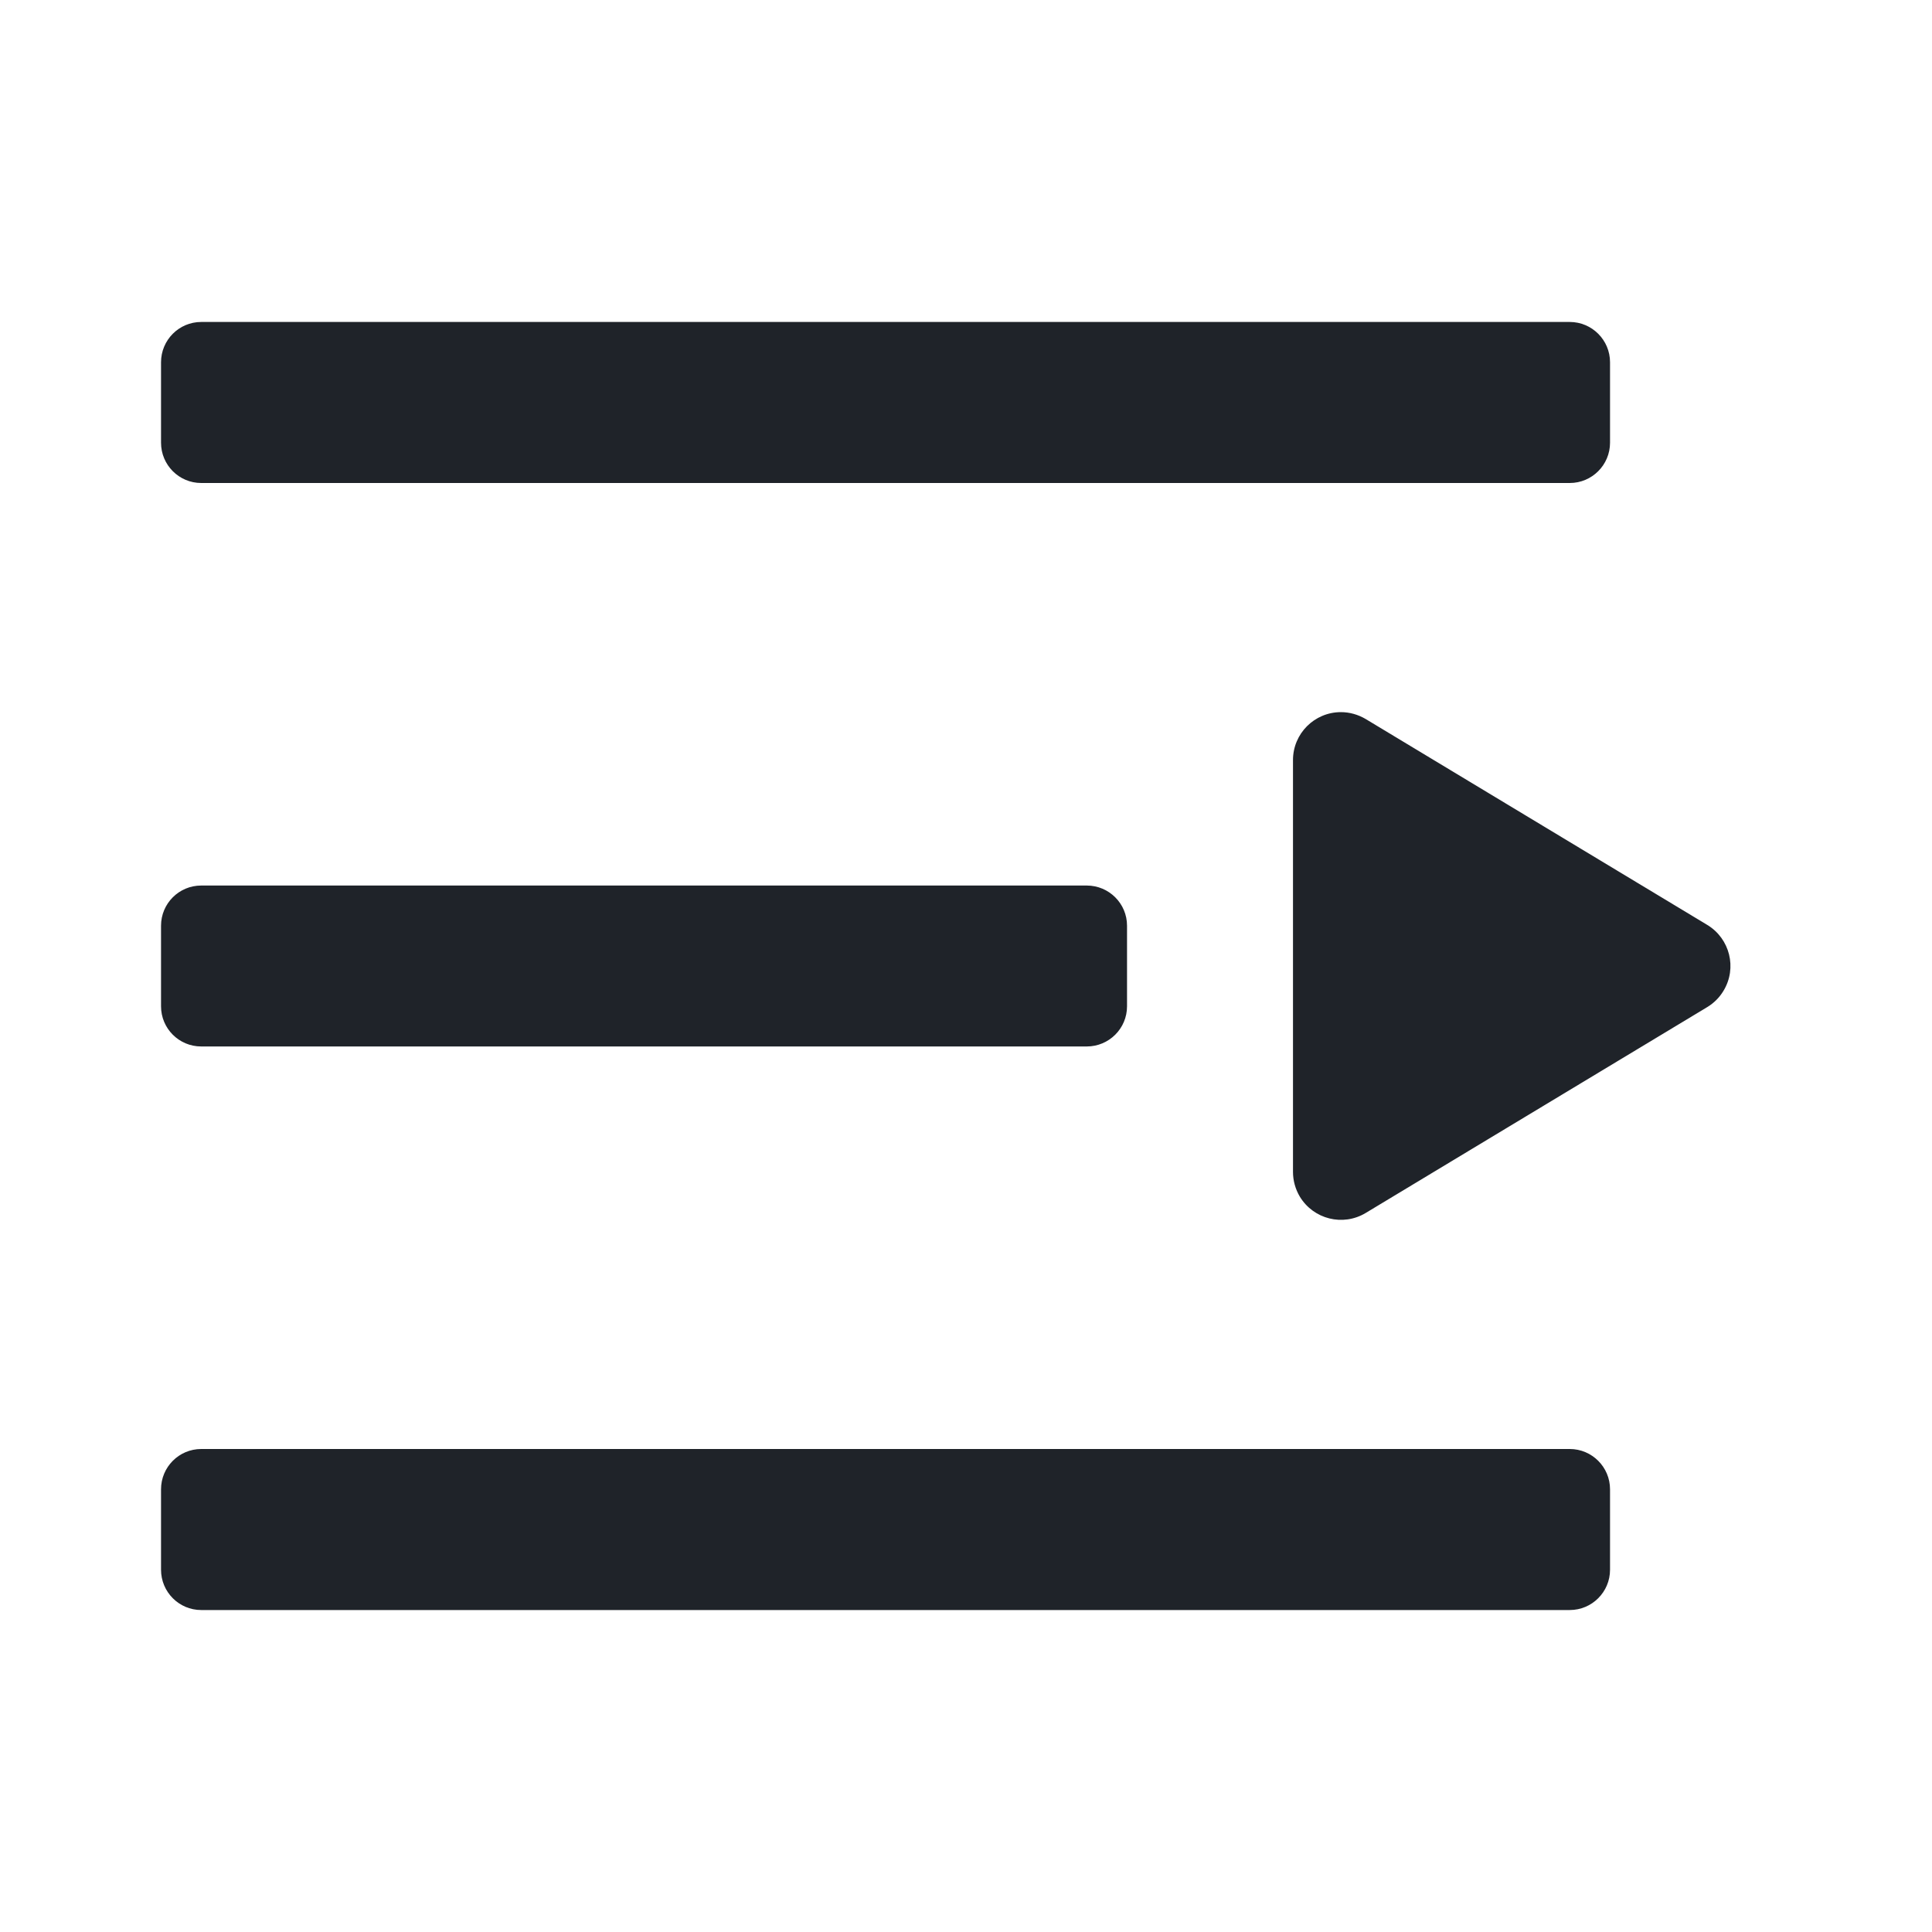
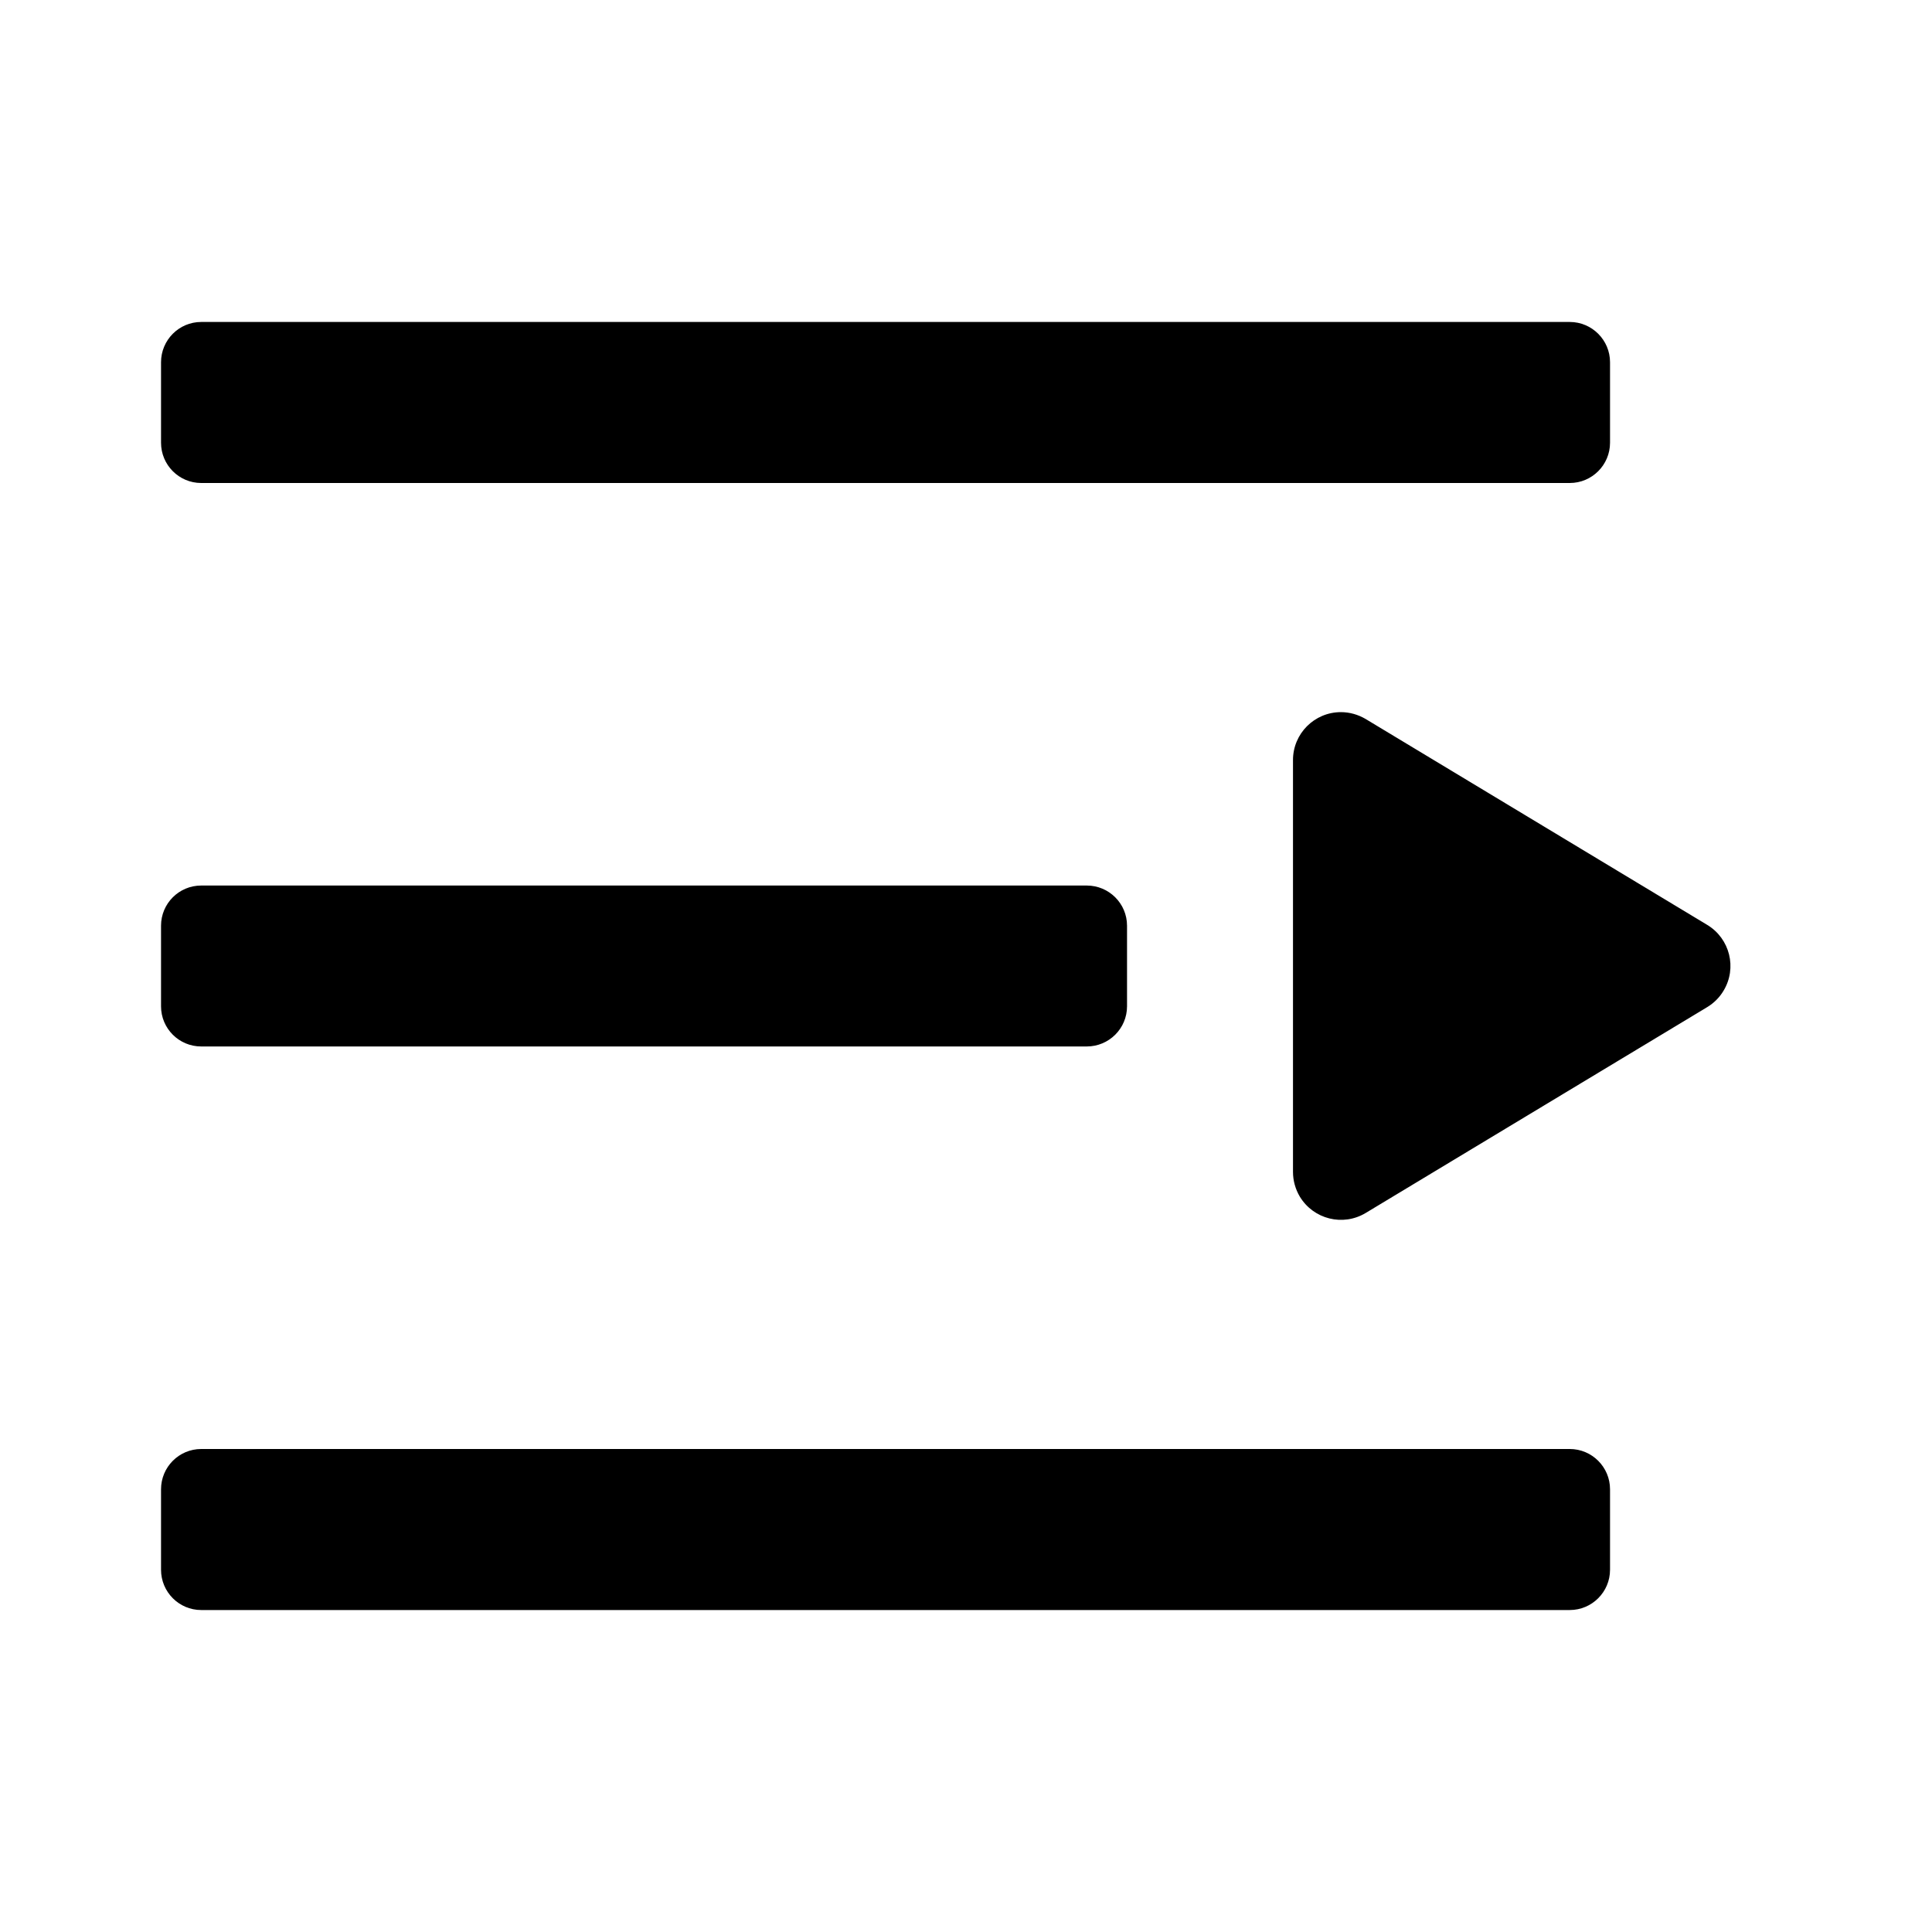
<svg xmlns="http://www.w3.org/2000/svg" width="20" height="20" viewBox="0 0 20 20" fill="none">
-   <path d="M2.083 3.333H16.25C16.48 3.333 16.667 3.52 16.667 3.75V4.583C16.667 4.813 16.48 5 16.25 5H2.083C1.853 5 1.667 4.813 1.667 4.583V3.75C1.667 3.52 1.853 3.333 2.083 3.333ZM2.083 15H16.25C16.48 15 16.667 15.187 16.667 15.417V16.25C16.667 16.48 16.48 16.667 16.25 16.667H2.083C1.853 16.667 1.667 16.48 1.667 16.25V15.417C1.667 15.187 1.853 15 2.083 15ZM2.083 9.167H11.25C11.48 9.167 11.667 9.353 11.667 9.583V10.417C11.667 10.647 11.48 10.833 11.25 10.833H2.083C1.853 10.833 1.667 10.647 1.667 10.417V9.583C1.667 9.353 1.853 9.167 2.083 9.167Z" fill="#1F2329" />
-   <path d="M17.842 10.256C17.801 10.325 17.743 10.383 17.674 10.425L14.137 12.557C13.902 12.698 13.598 12.622 13.456 12.388C13.41 12.311 13.385 12.222 13.385 12.132L13.385 7.868C13.385 7.594 13.607 7.372 13.881 7.372C13.971 7.372 14.059 7.397 14.137 7.443L17.674 9.575C17.908 9.717 17.984 10.021 17.842 10.256Z" fill="#1F2329" />
+   <path d="M2.083 3.333H16.25C16.48 3.333 16.667 3.52 16.667 3.75V4.583C16.667 4.813 16.48 5 16.25 5H2.083C1.853 5 1.667 4.813 1.667 4.583V3.75C1.667 3.52 1.853 3.333 2.083 3.333ZM2.083 15H16.25C16.48 15 16.667 15.187 16.667 15.417V16.25C16.667 16.48 16.48 16.667 16.25 16.667H2.083C1.853 16.667 1.667 16.48 1.667 16.25V15.417C1.667 15.187 1.853 15 2.083 15ZM2.083 9.167H11.25C11.48 9.167 11.667 9.353 11.667 9.583V10.417C11.667 10.647 11.48 10.833 11.25 10.833H2.083C1.853 10.833 1.667 10.647 1.667 10.417V9.583C1.667 9.353 1.853 9.167 2.083 9.167Z" fill="currentColor" />
+   <path d="M17.842 10.256C17.801 10.325 17.743 10.383 17.674 10.425L14.137 12.557C13.902 12.698 13.598 12.622 13.456 12.388C13.41 12.311 13.385 12.222 13.385 12.132L13.385 7.868C13.385 7.594 13.607 7.372 13.881 7.372C13.971 7.372 14.059 7.397 14.137 7.443L17.674 9.575C17.908 9.717 17.984 10.021 17.842 10.256Z" fill="currentColor" />
</svg>
